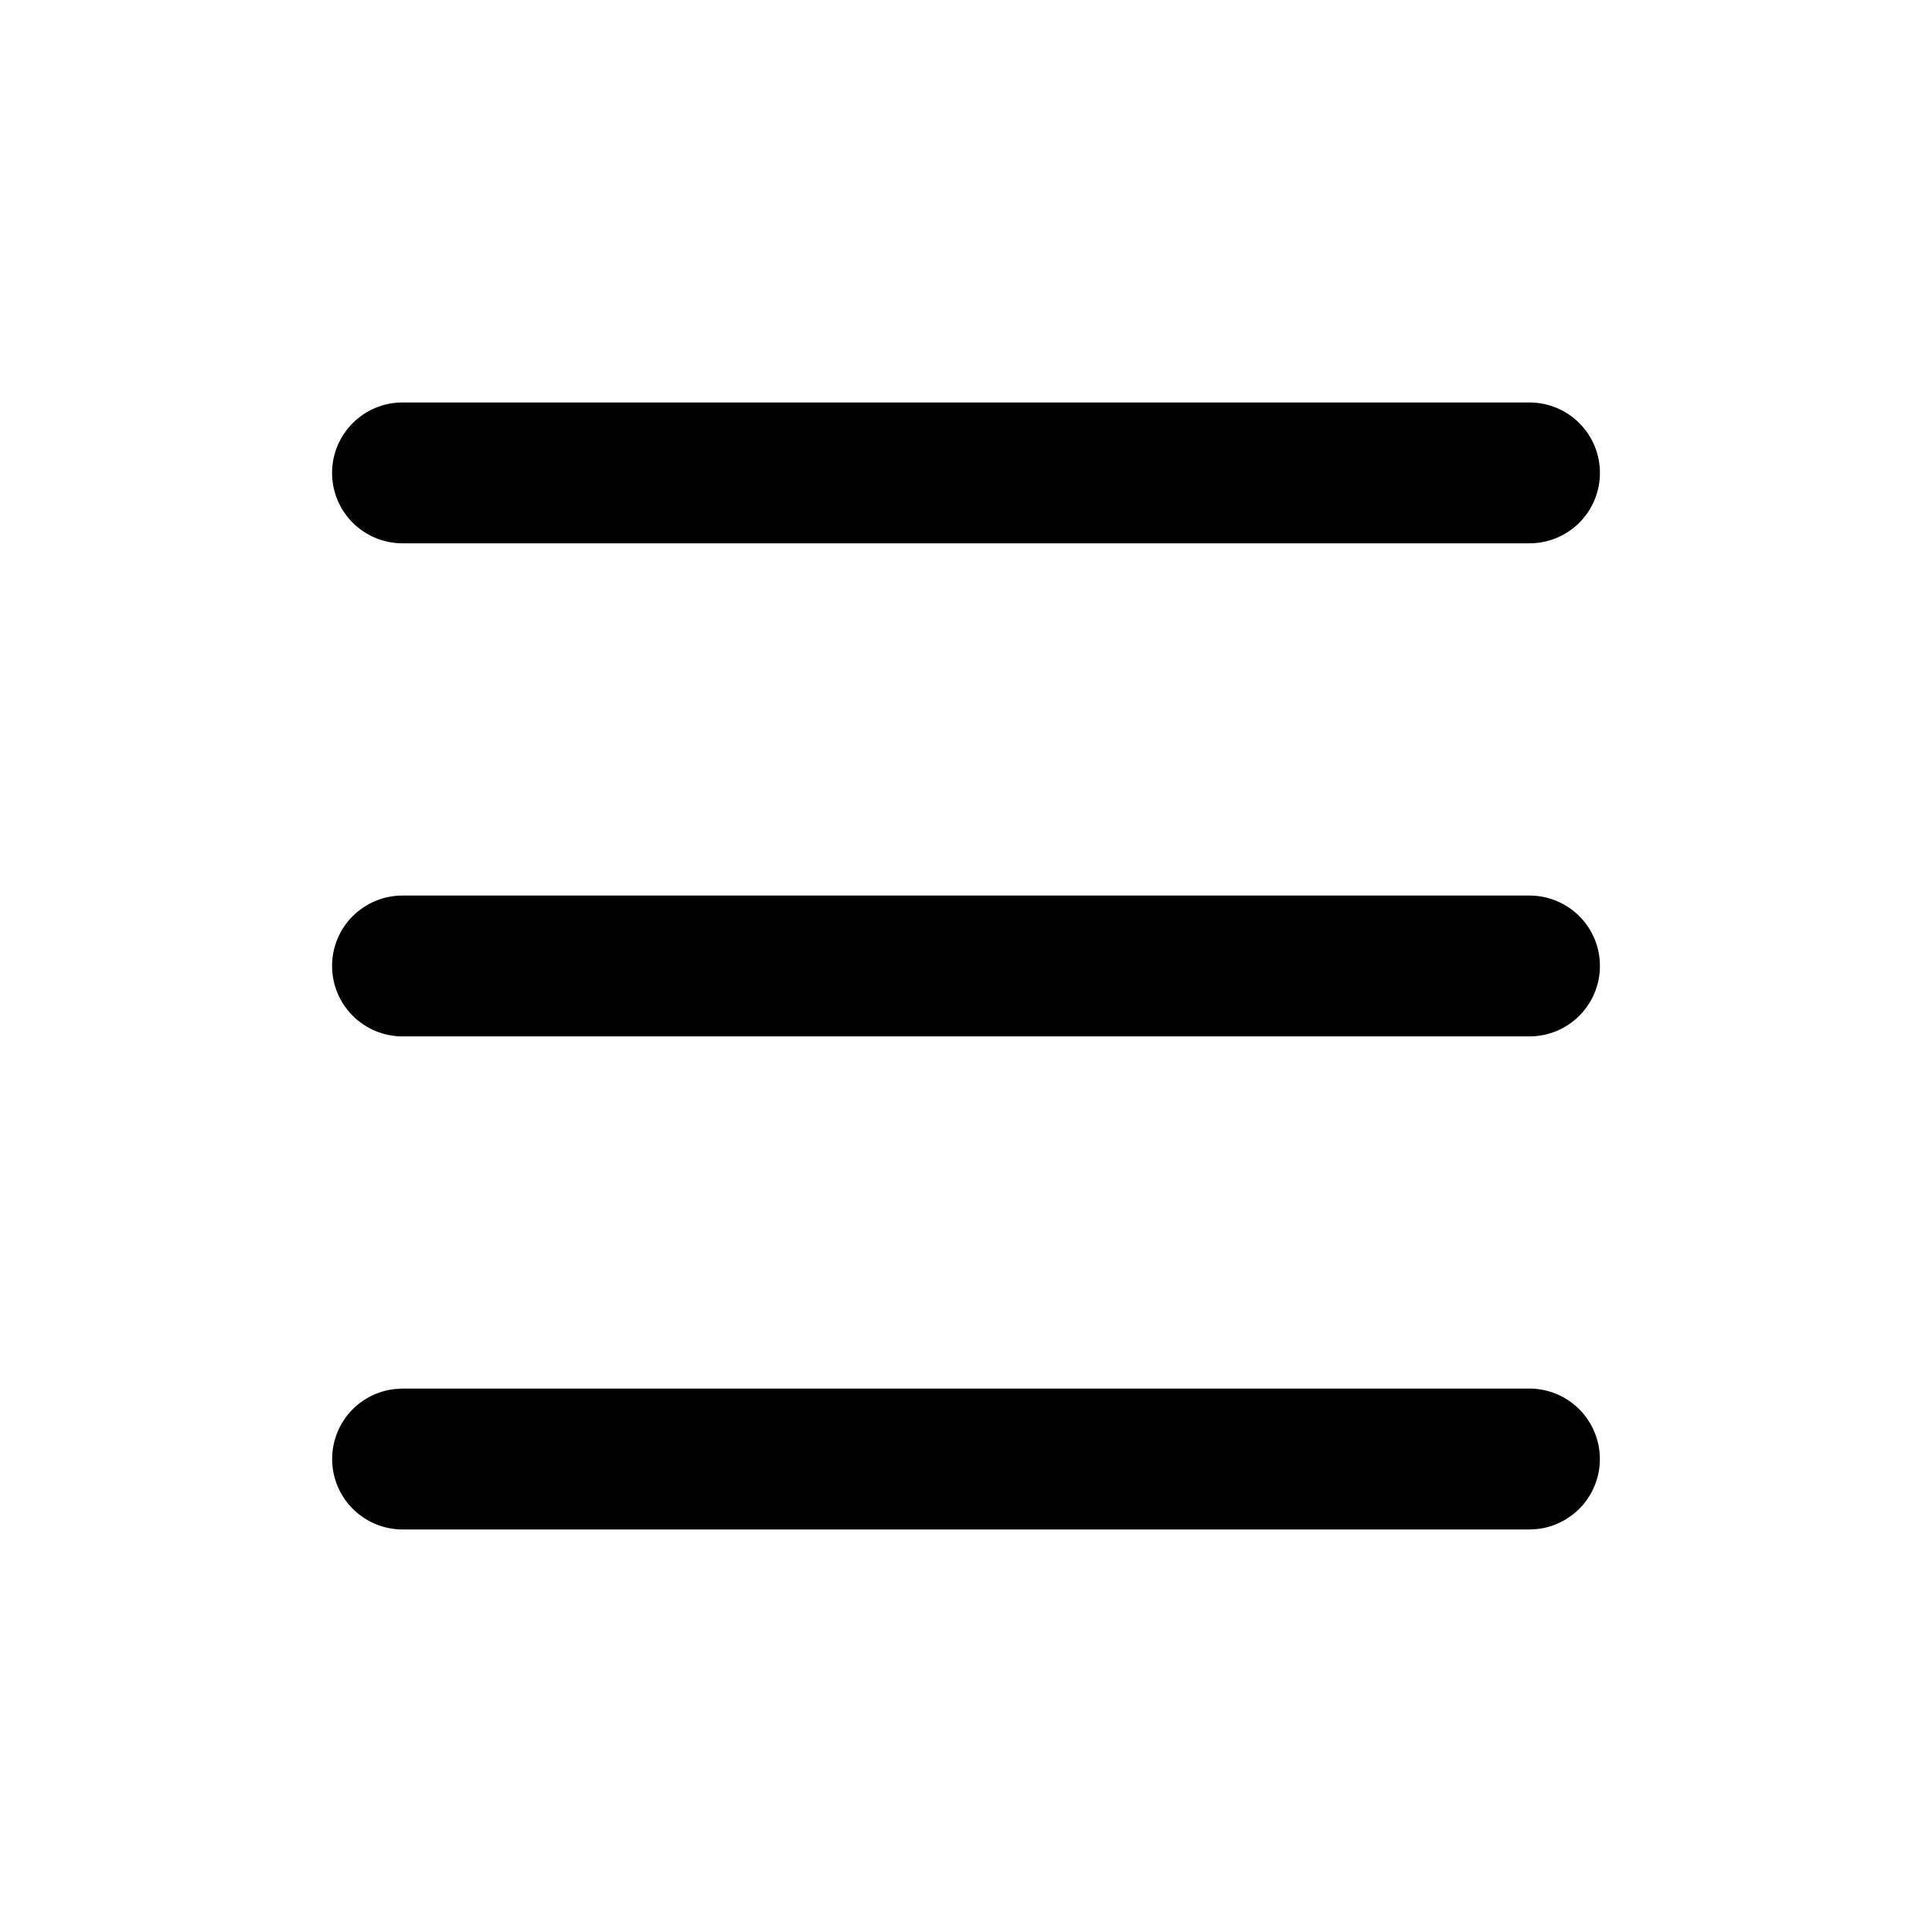
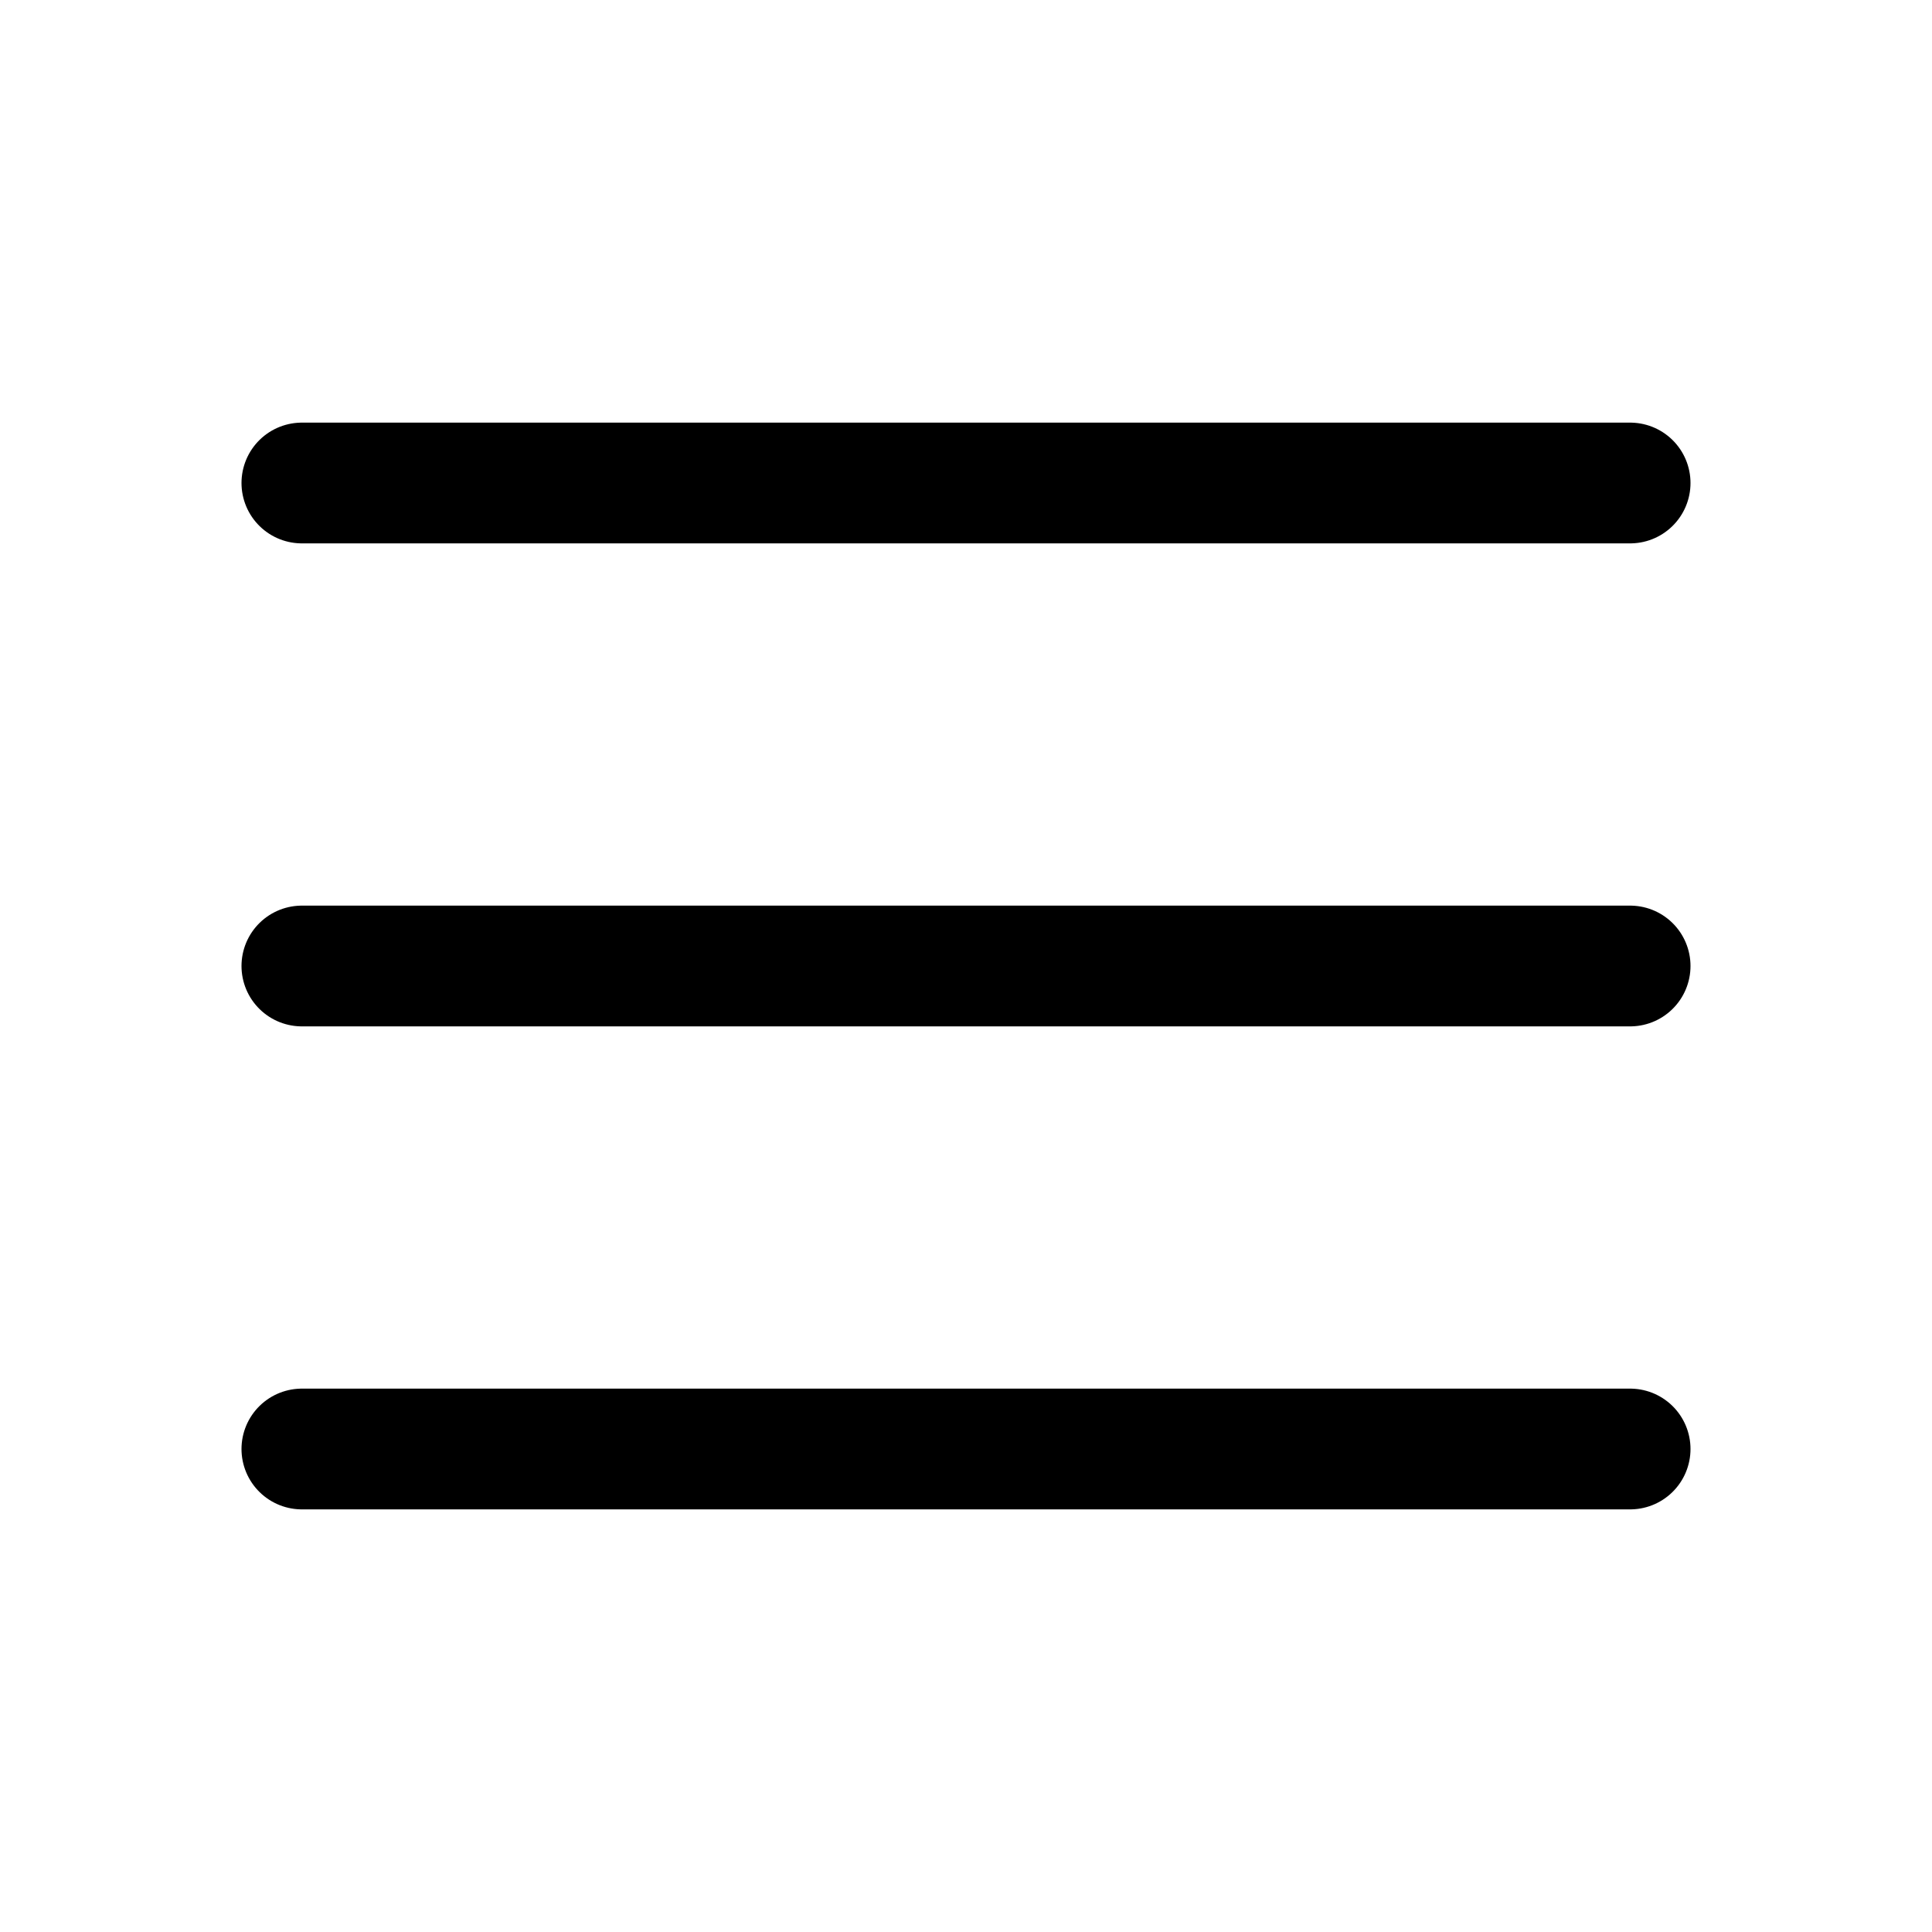
- <svg xmlns="http://www.w3.org/2000/svg" width="32" height="32" viewBox="0 0 32 32" fill="none">
-   <path d="M25.333 22.999C25.631 23 25.917 23.113 26.133 23.318C26.349 23.522 26.479 23.801 26.497 24.098C26.514 24.395 26.418 24.687 26.227 24.915C26.036 25.143 25.765 25.289 25.47 25.325L25.333 25.333H6.667C6.369 25.332 6.083 25.218 5.867 25.014C5.651 24.81 5.521 24.531 5.503 24.234C5.486 23.938 5.582 23.645 5.773 23.417C5.964 23.189 6.235 23.043 6.53 23.008L6.667 22.999H25.333ZM25.333 14.833C25.643 14.833 25.939 14.956 26.158 15.174C26.377 15.393 26.5 15.69 26.5 15.999C26.5 16.309 26.377 16.605 26.158 16.824C25.939 17.043 25.643 17.166 25.333 17.166H6.667C6.357 17.166 6.061 17.043 5.842 16.824C5.623 16.605 5.5 16.309 5.5 15.999C5.5 15.69 5.623 15.393 5.842 15.174C6.061 14.956 6.357 14.833 6.667 14.833H25.333ZM25.333 6.666C25.643 6.666 25.939 6.789 26.158 7.008C26.377 7.227 26.5 7.523 26.5 7.833C26.5 8.142 26.377 8.439 26.158 8.658C25.939 8.876 25.643 8.999 25.333 8.999H6.667C6.357 8.999 6.061 8.876 5.842 8.658C5.623 8.439 5.5 8.142 5.5 7.833C5.5 7.523 5.623 7.227 5.842 7.008C6.061 6.789 6.357 6.666 6.667 6.666H25.333Z" fill="black" />
+ <svg xmlns="http://www.w3.org/2000/svg" width="24" height="24" viewBox="0 0 24 24" fill="none">
+   <path d="M3.75 6H20.25M3.75 12H20.25M3.75 18H20.25" stroke="black" stroke-width="1.5" stroke-linecap="round" stroke-linejoin="round" />
</svg>
